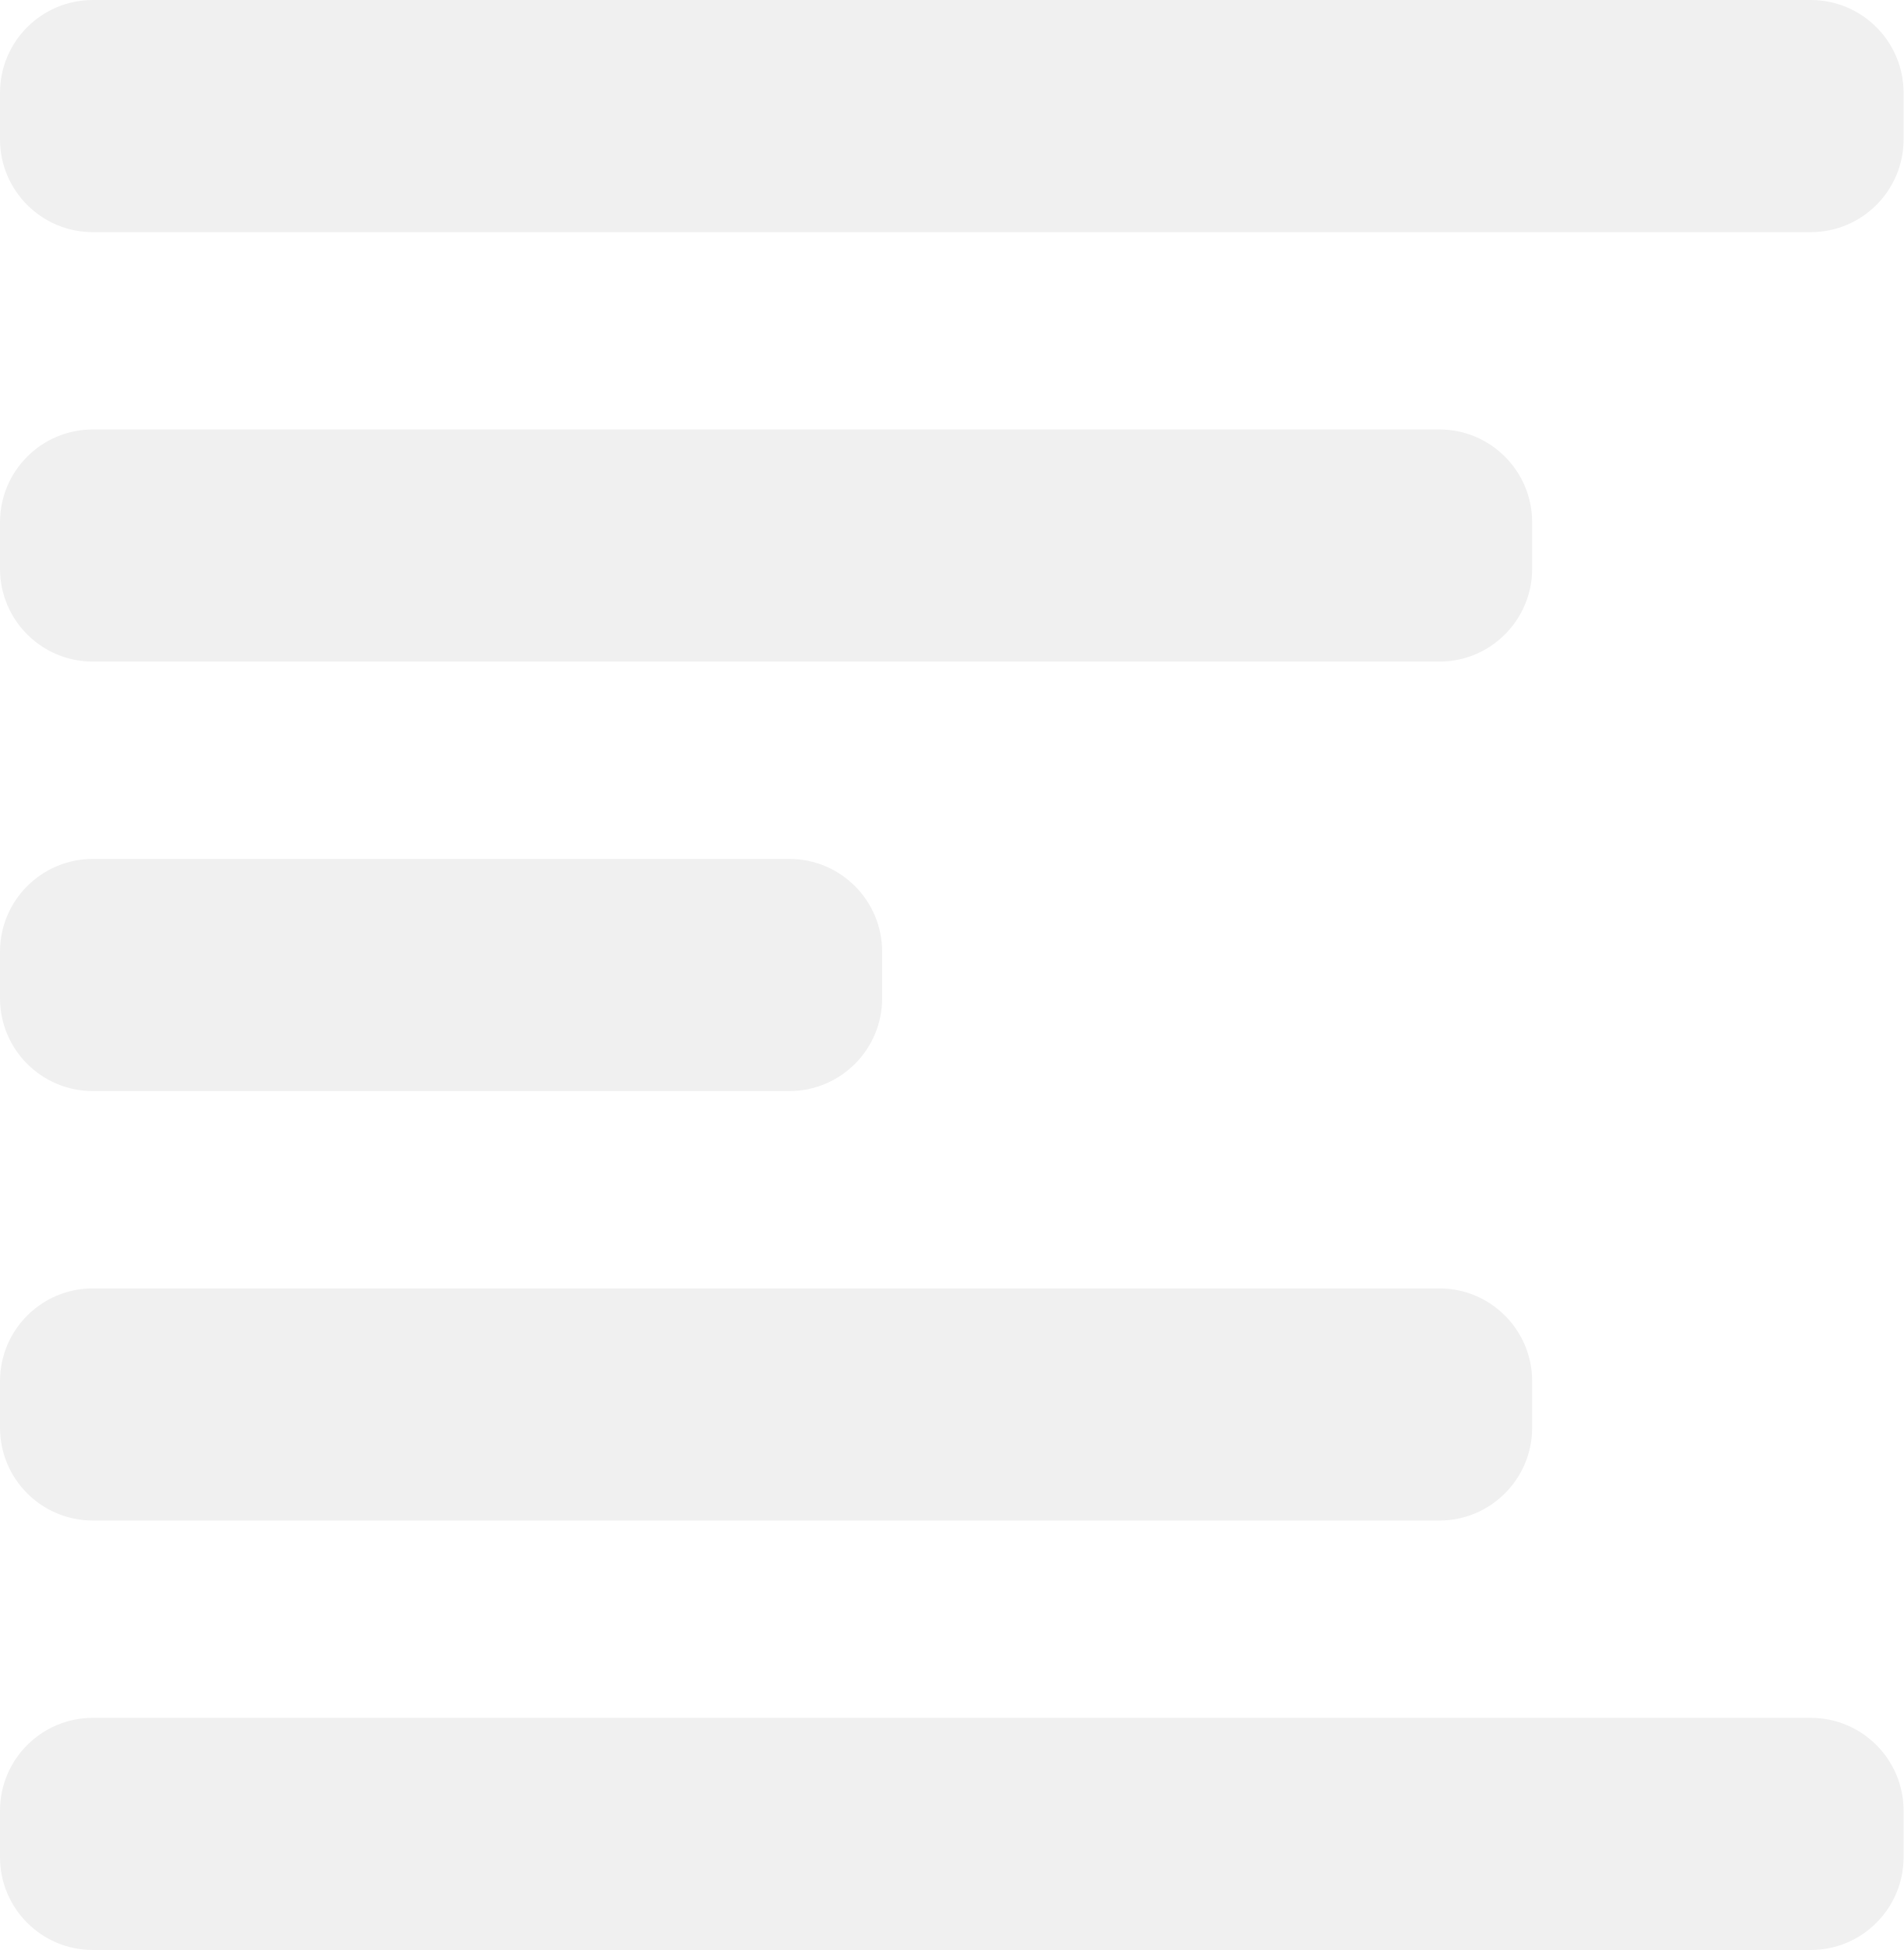
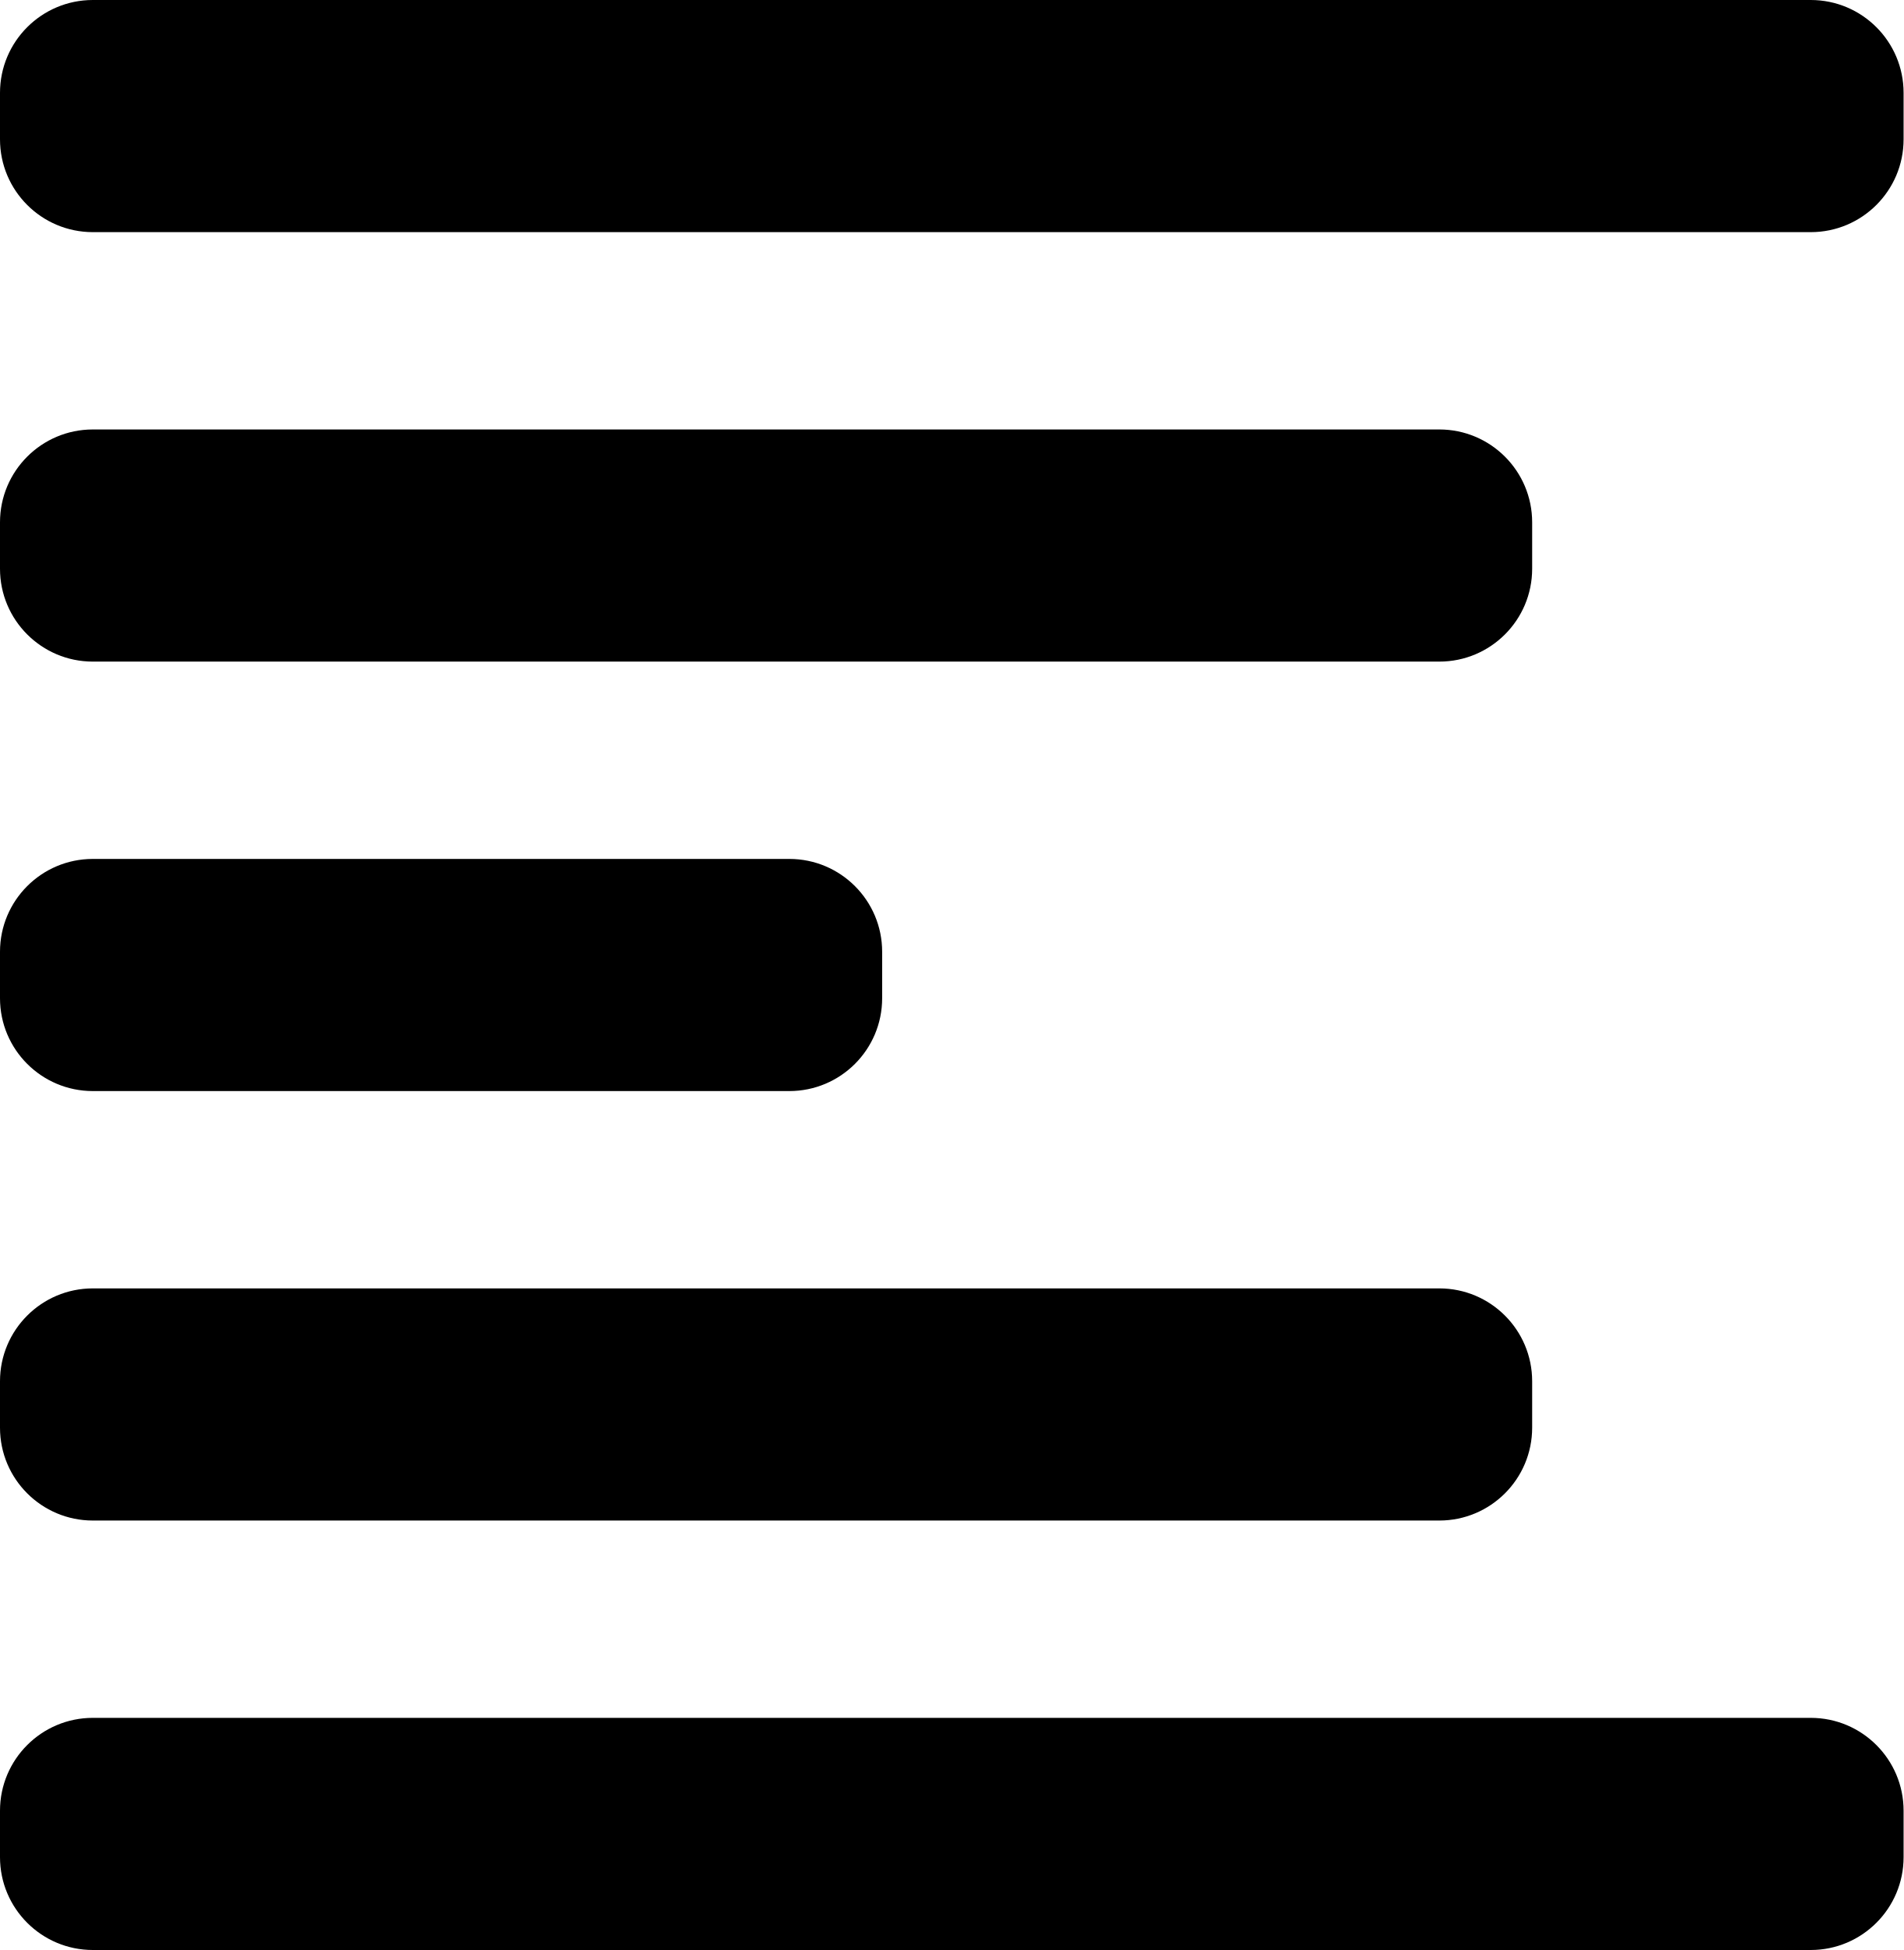
<svg xmlns="http://www.w3.org/2000/svg" width="41" height="42" viewBox="0 0 41 42" fill="none">
-   <rect width="41" height="5" rx="2" fill="#F0F0F0" />
-   <rect y="9.25" width="33" height="5" rx="2" fill="#F0F0F0" />
-   <rect y="18.5" width="19" height="5" rx="2" fill="#F0F0F0" />
-   <rect y="27.75" width="33" height="5" rx="2" fill="#F0F0F0" />
-   <rect y="37" width="41" height="5" rx="2" fill="#F0F0F0" />
+   <rect width="41" height="5" rx="2" fill="currentColor" />
+   <rect y="9.25" width="33" height="5" rx="2" fill="currentColor" />
+   <rect y="18.5" width="19" height="5" rx="2" fill="currentColor" />
+   <rect y="27.75" width="33" height="5" rx="2" fill="currentColor" />
+   <rect y="37" width="41" height="5" rx="2" fill="currentColor" />
</svg>
